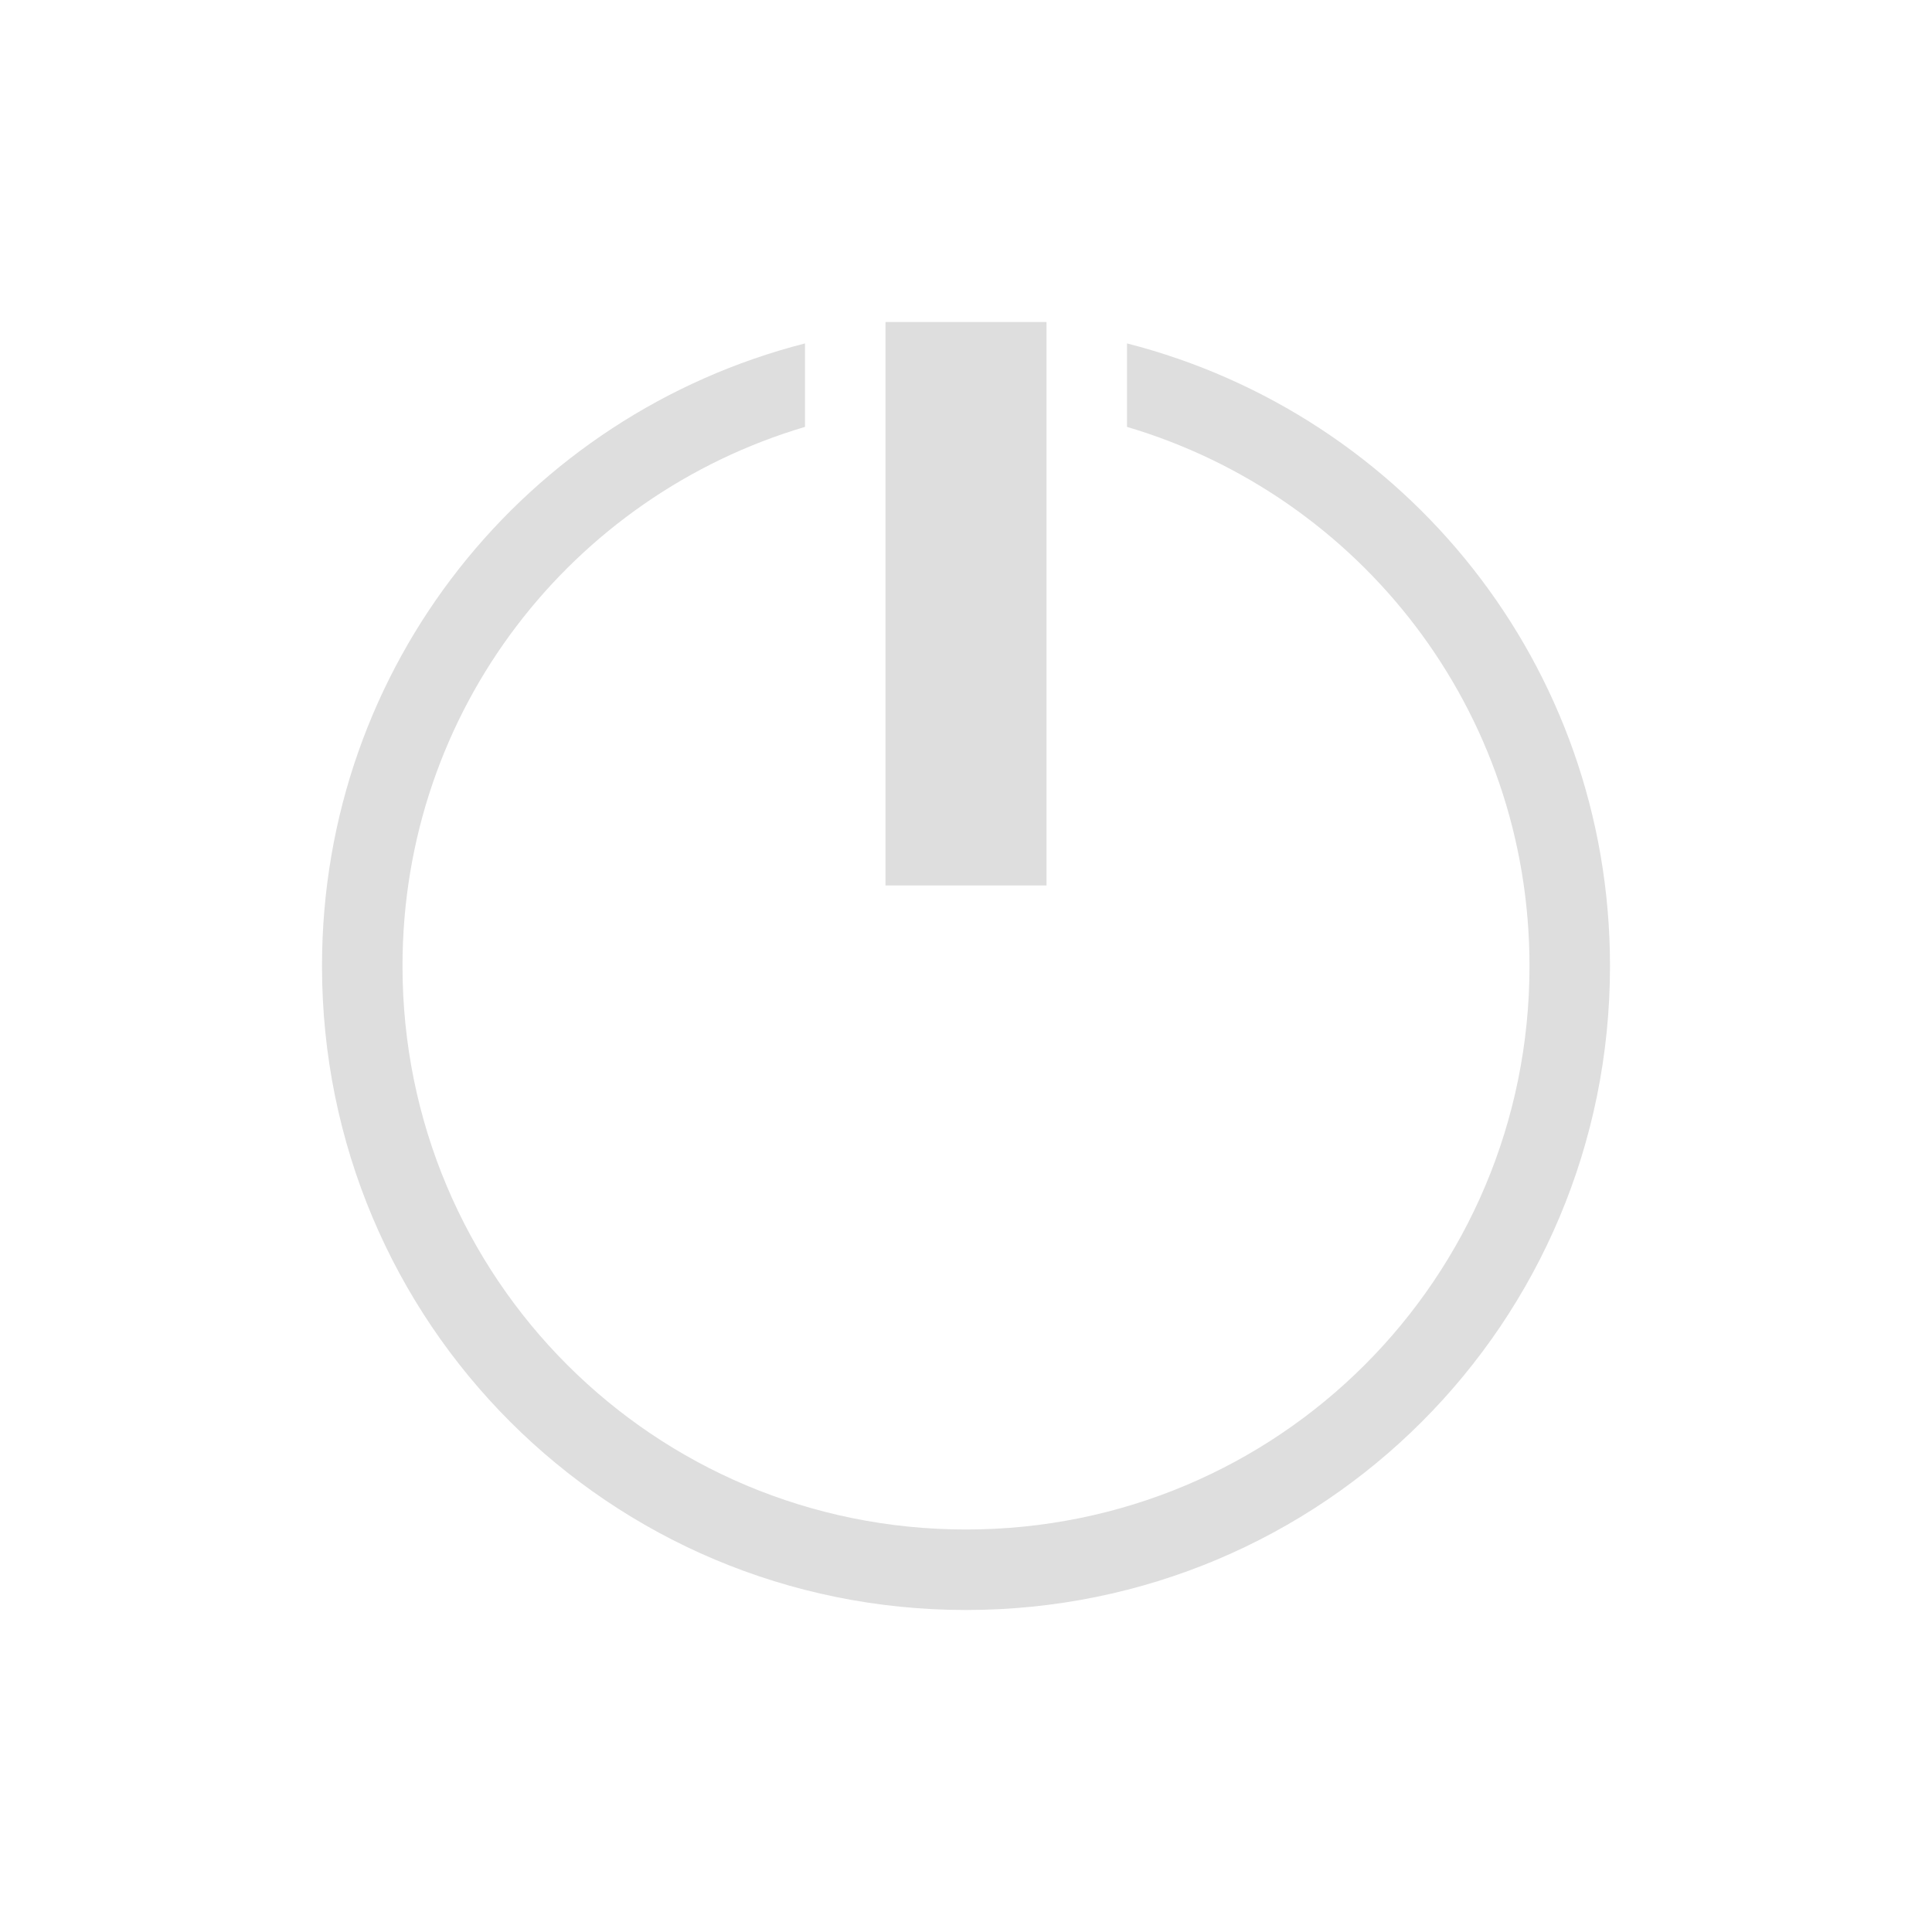
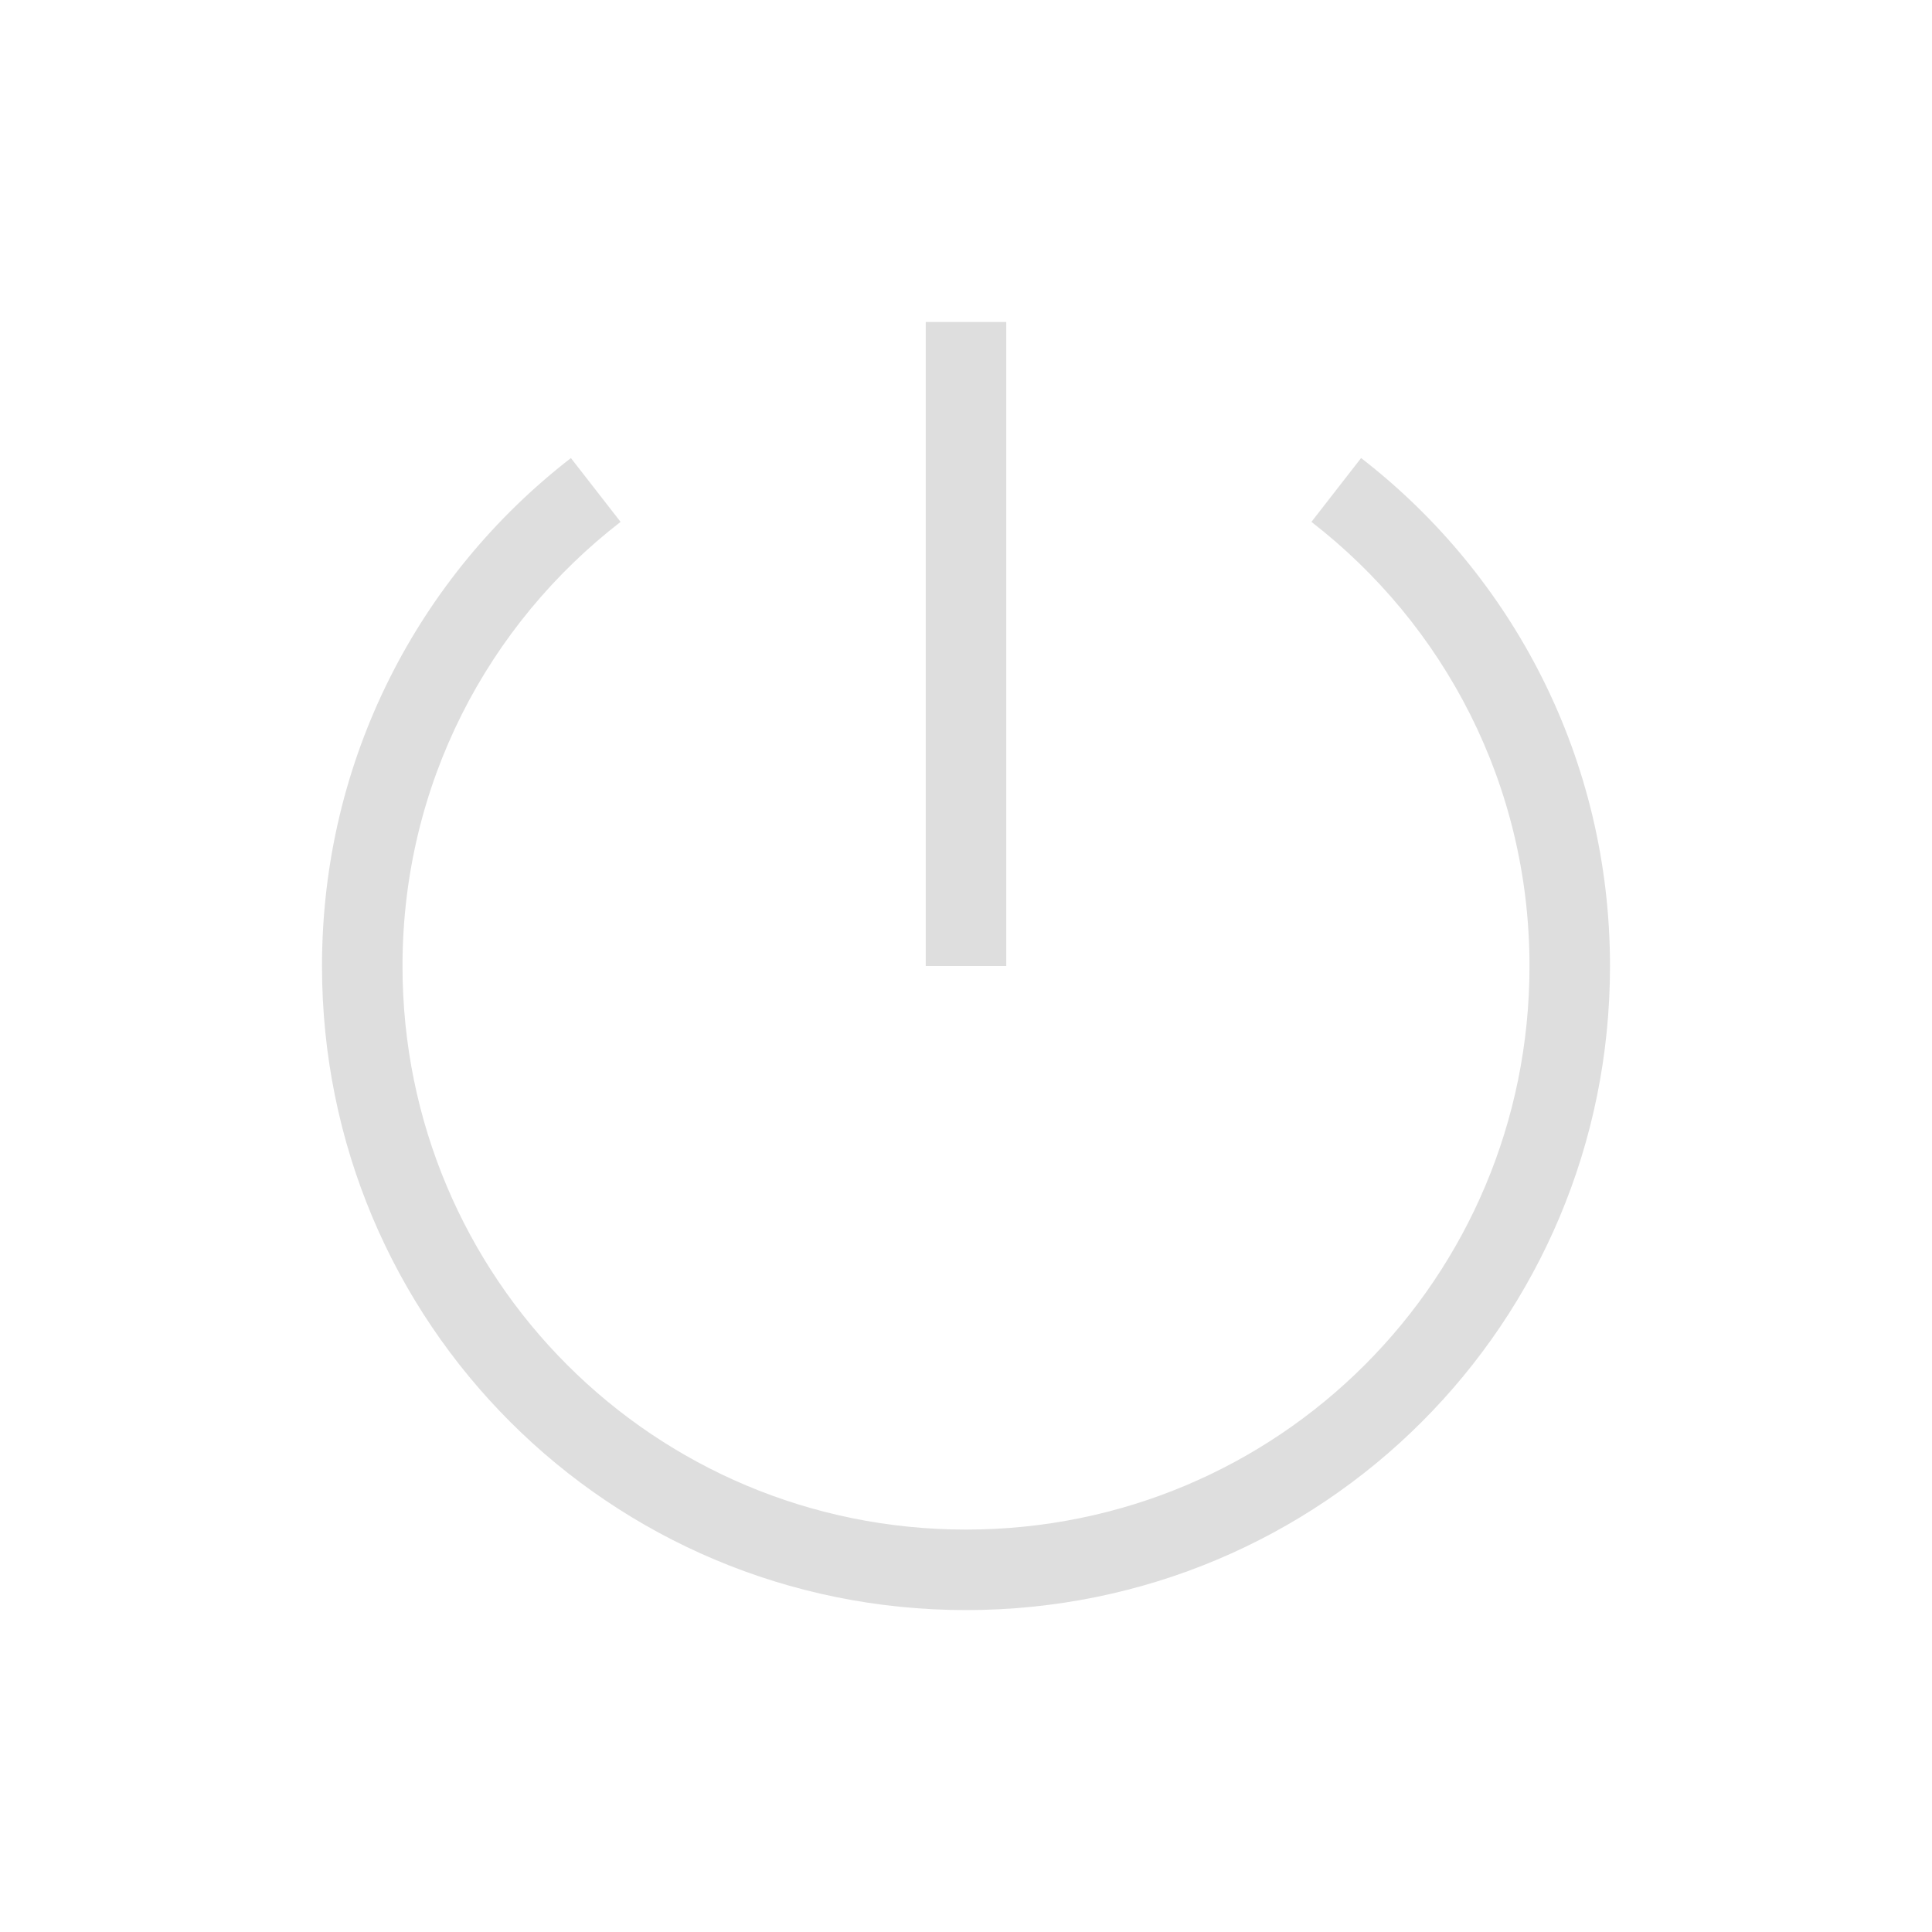
- <svg xmlns="http://www.w3.org/2000/svg" viewBox="0 0 24 24">
-   <defs id="defs3051">
-     <style type="text/css" id="current-color-scheme">
-       .ColorScheme-Text {
+ <svg xmlns="http://www.w3.org/2000/svg" version="1.1" viewBox="0 0 24 24">
+   <defs>
+     <style id="current-color-scheme" type="text/css">.ColorScheme-Text {
        color:#dedede;
-       }
-       </style>
+       }</style>
  </defs>
-   <g transform="translate(1,1)">
-     <path style="fill:currentColor;fill-opacity:1;stroke:none" d="M 10 3 L 10 10 L 12 10 L 12 3 L 10 3 z M 9 3.266 C 5.544 4.15 3 7.261 3 11 C 3 15.432 6.568 19 11 19 C 15.432 19 19 15.432 19 11 C 19 7.261 16.456 4.15 13 3.266 L 13 4.303 C 15.895 5.16 18 7.82 18 11 C 18 14.878 14.878 18 11 18 C 7.122 18 4 14.878 4 11 C 4 7.82 6.105 5.16 9 4.303 L 9 3.266 z " class="ColorScheme-Text" />
-   </g>
+   <path class="ColorScheme-Text" d="m11.5 4v8h1v-8zm-4.408 1.69c-1.882 1.457-3.092 3.734-3.092 6.311 0 4.432 3.568 8 8 8 4.432 0 8-3.568 8-8 0-2.577-1.21-4.854-3.092-6.311l-0.617 0.793c1.647 1.275 2.709 3.263 2.709 5.518 0 3.878-3.122 7-7 7-3.878 0-7-3.122-7-7 0-2.255 1.061-4.243 2.709-5.518z" fill="currentColor" />
</svg>
